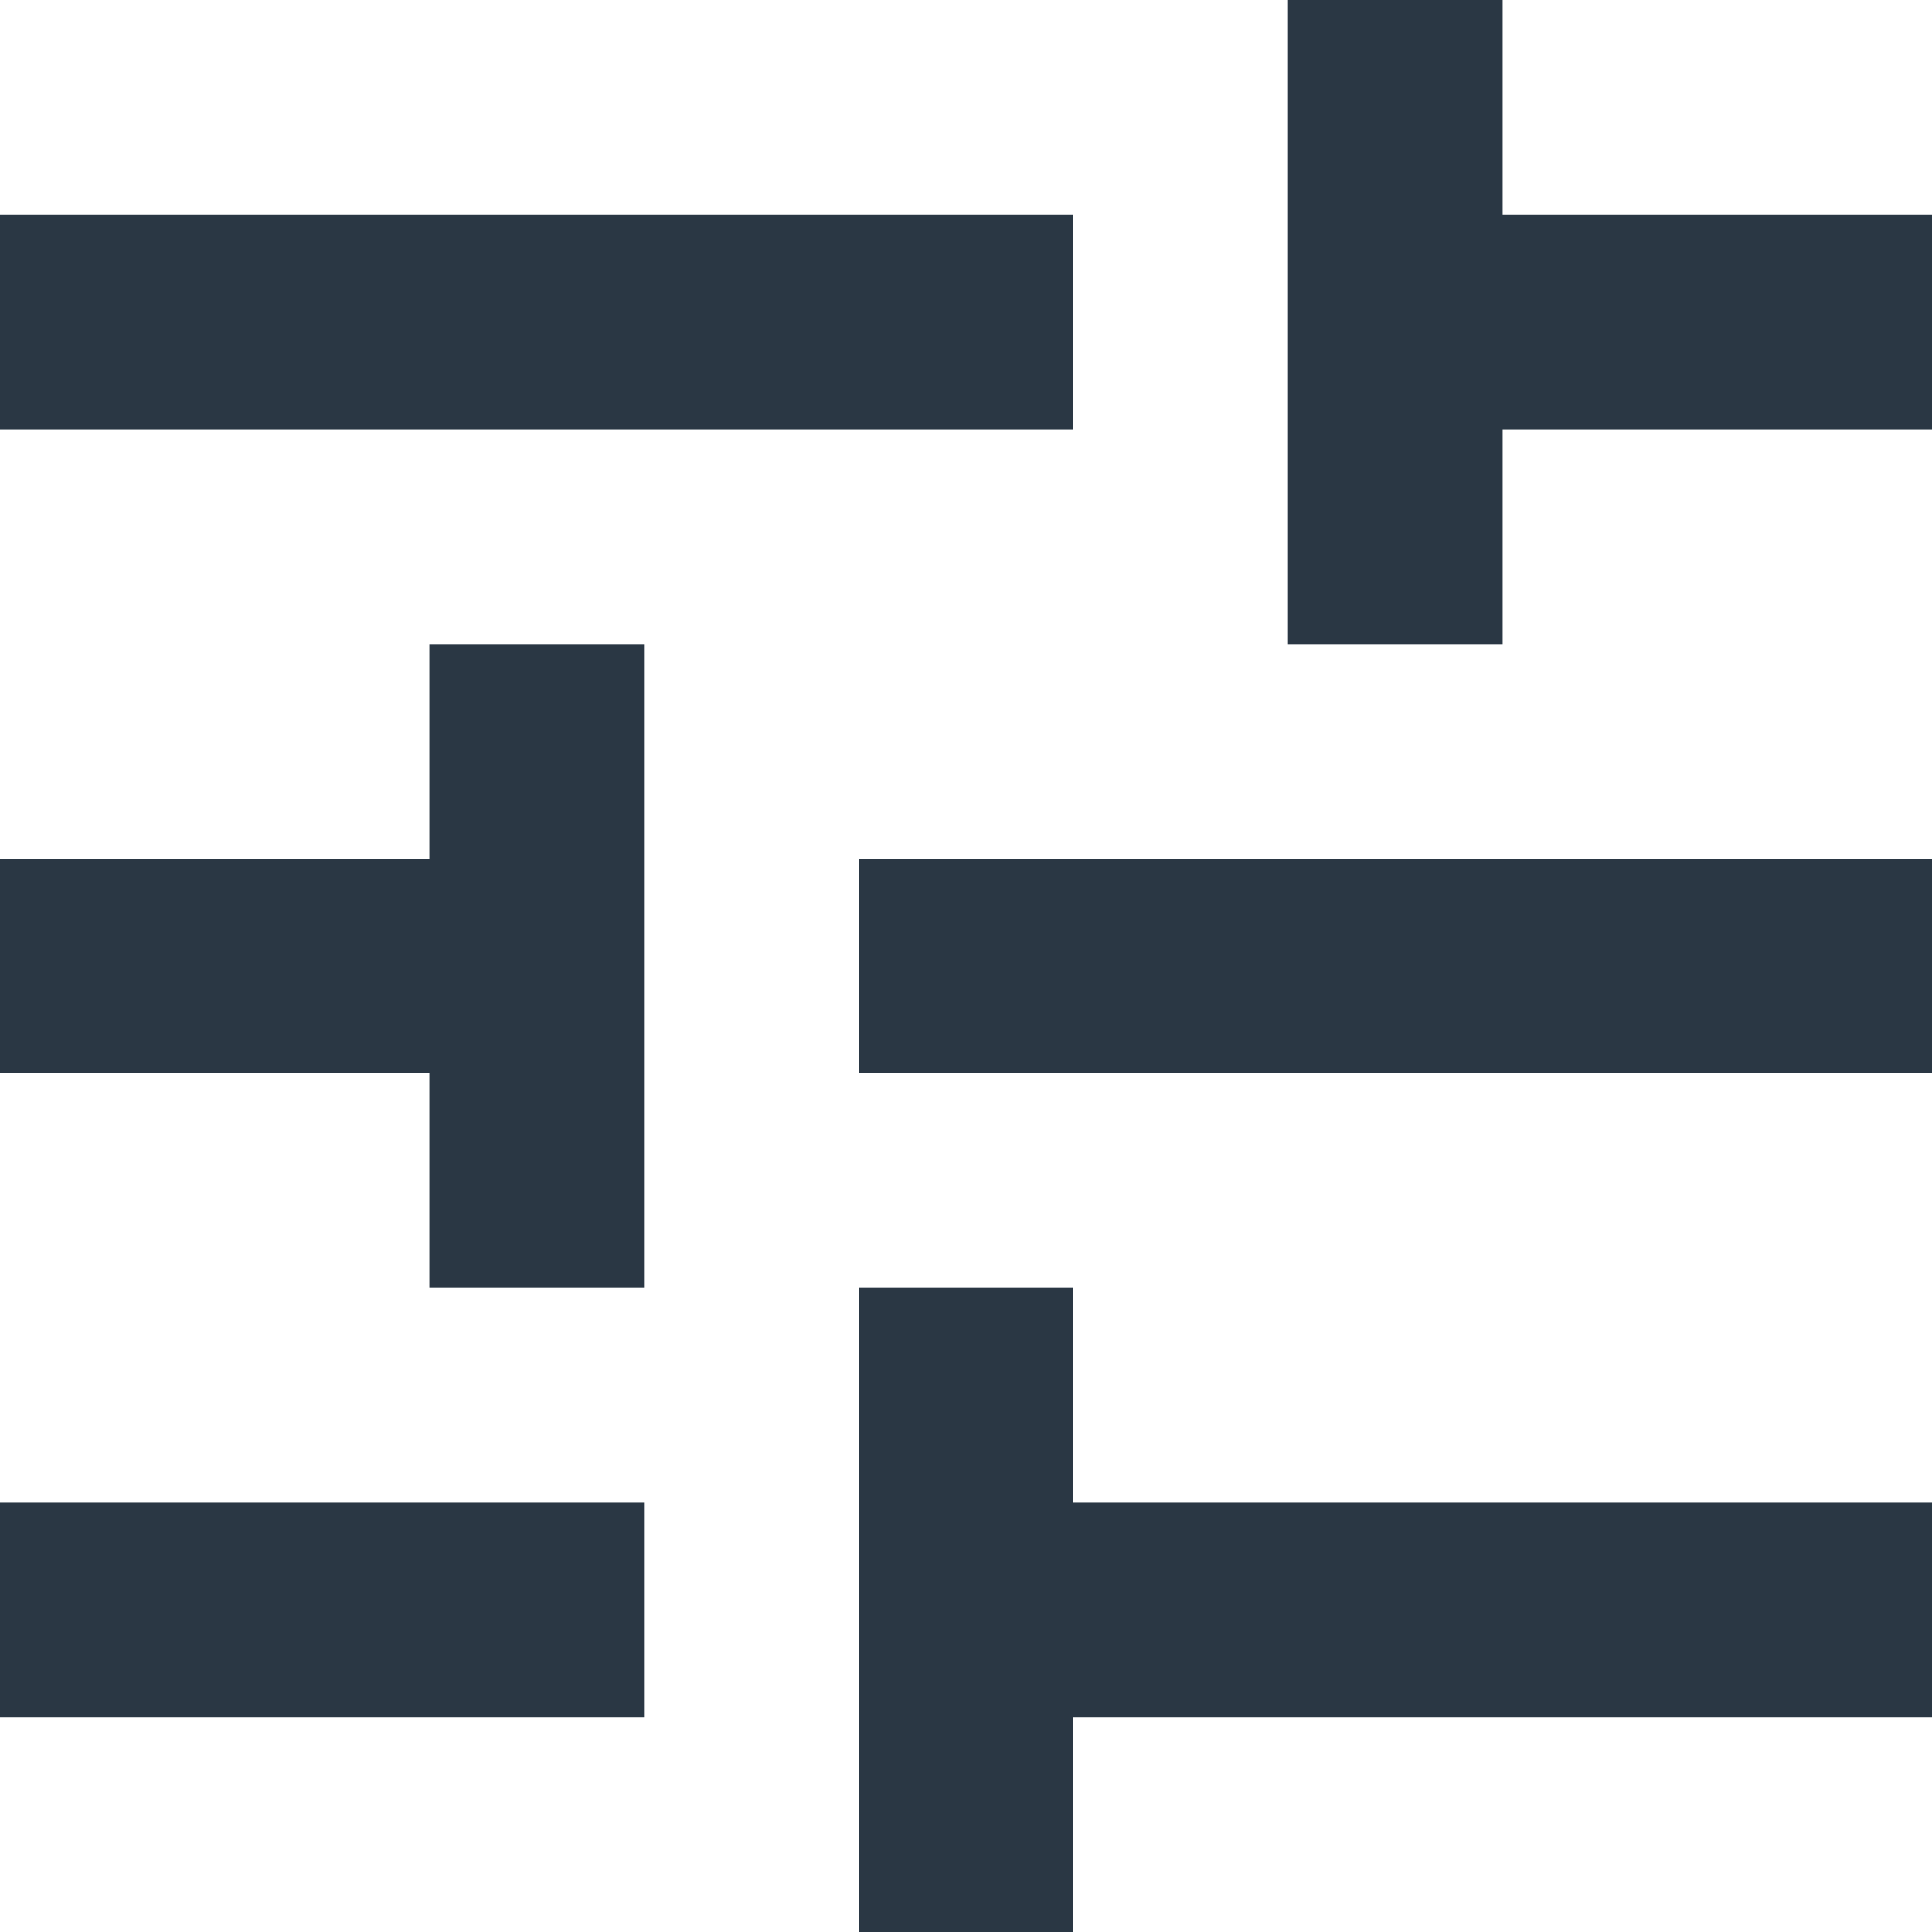
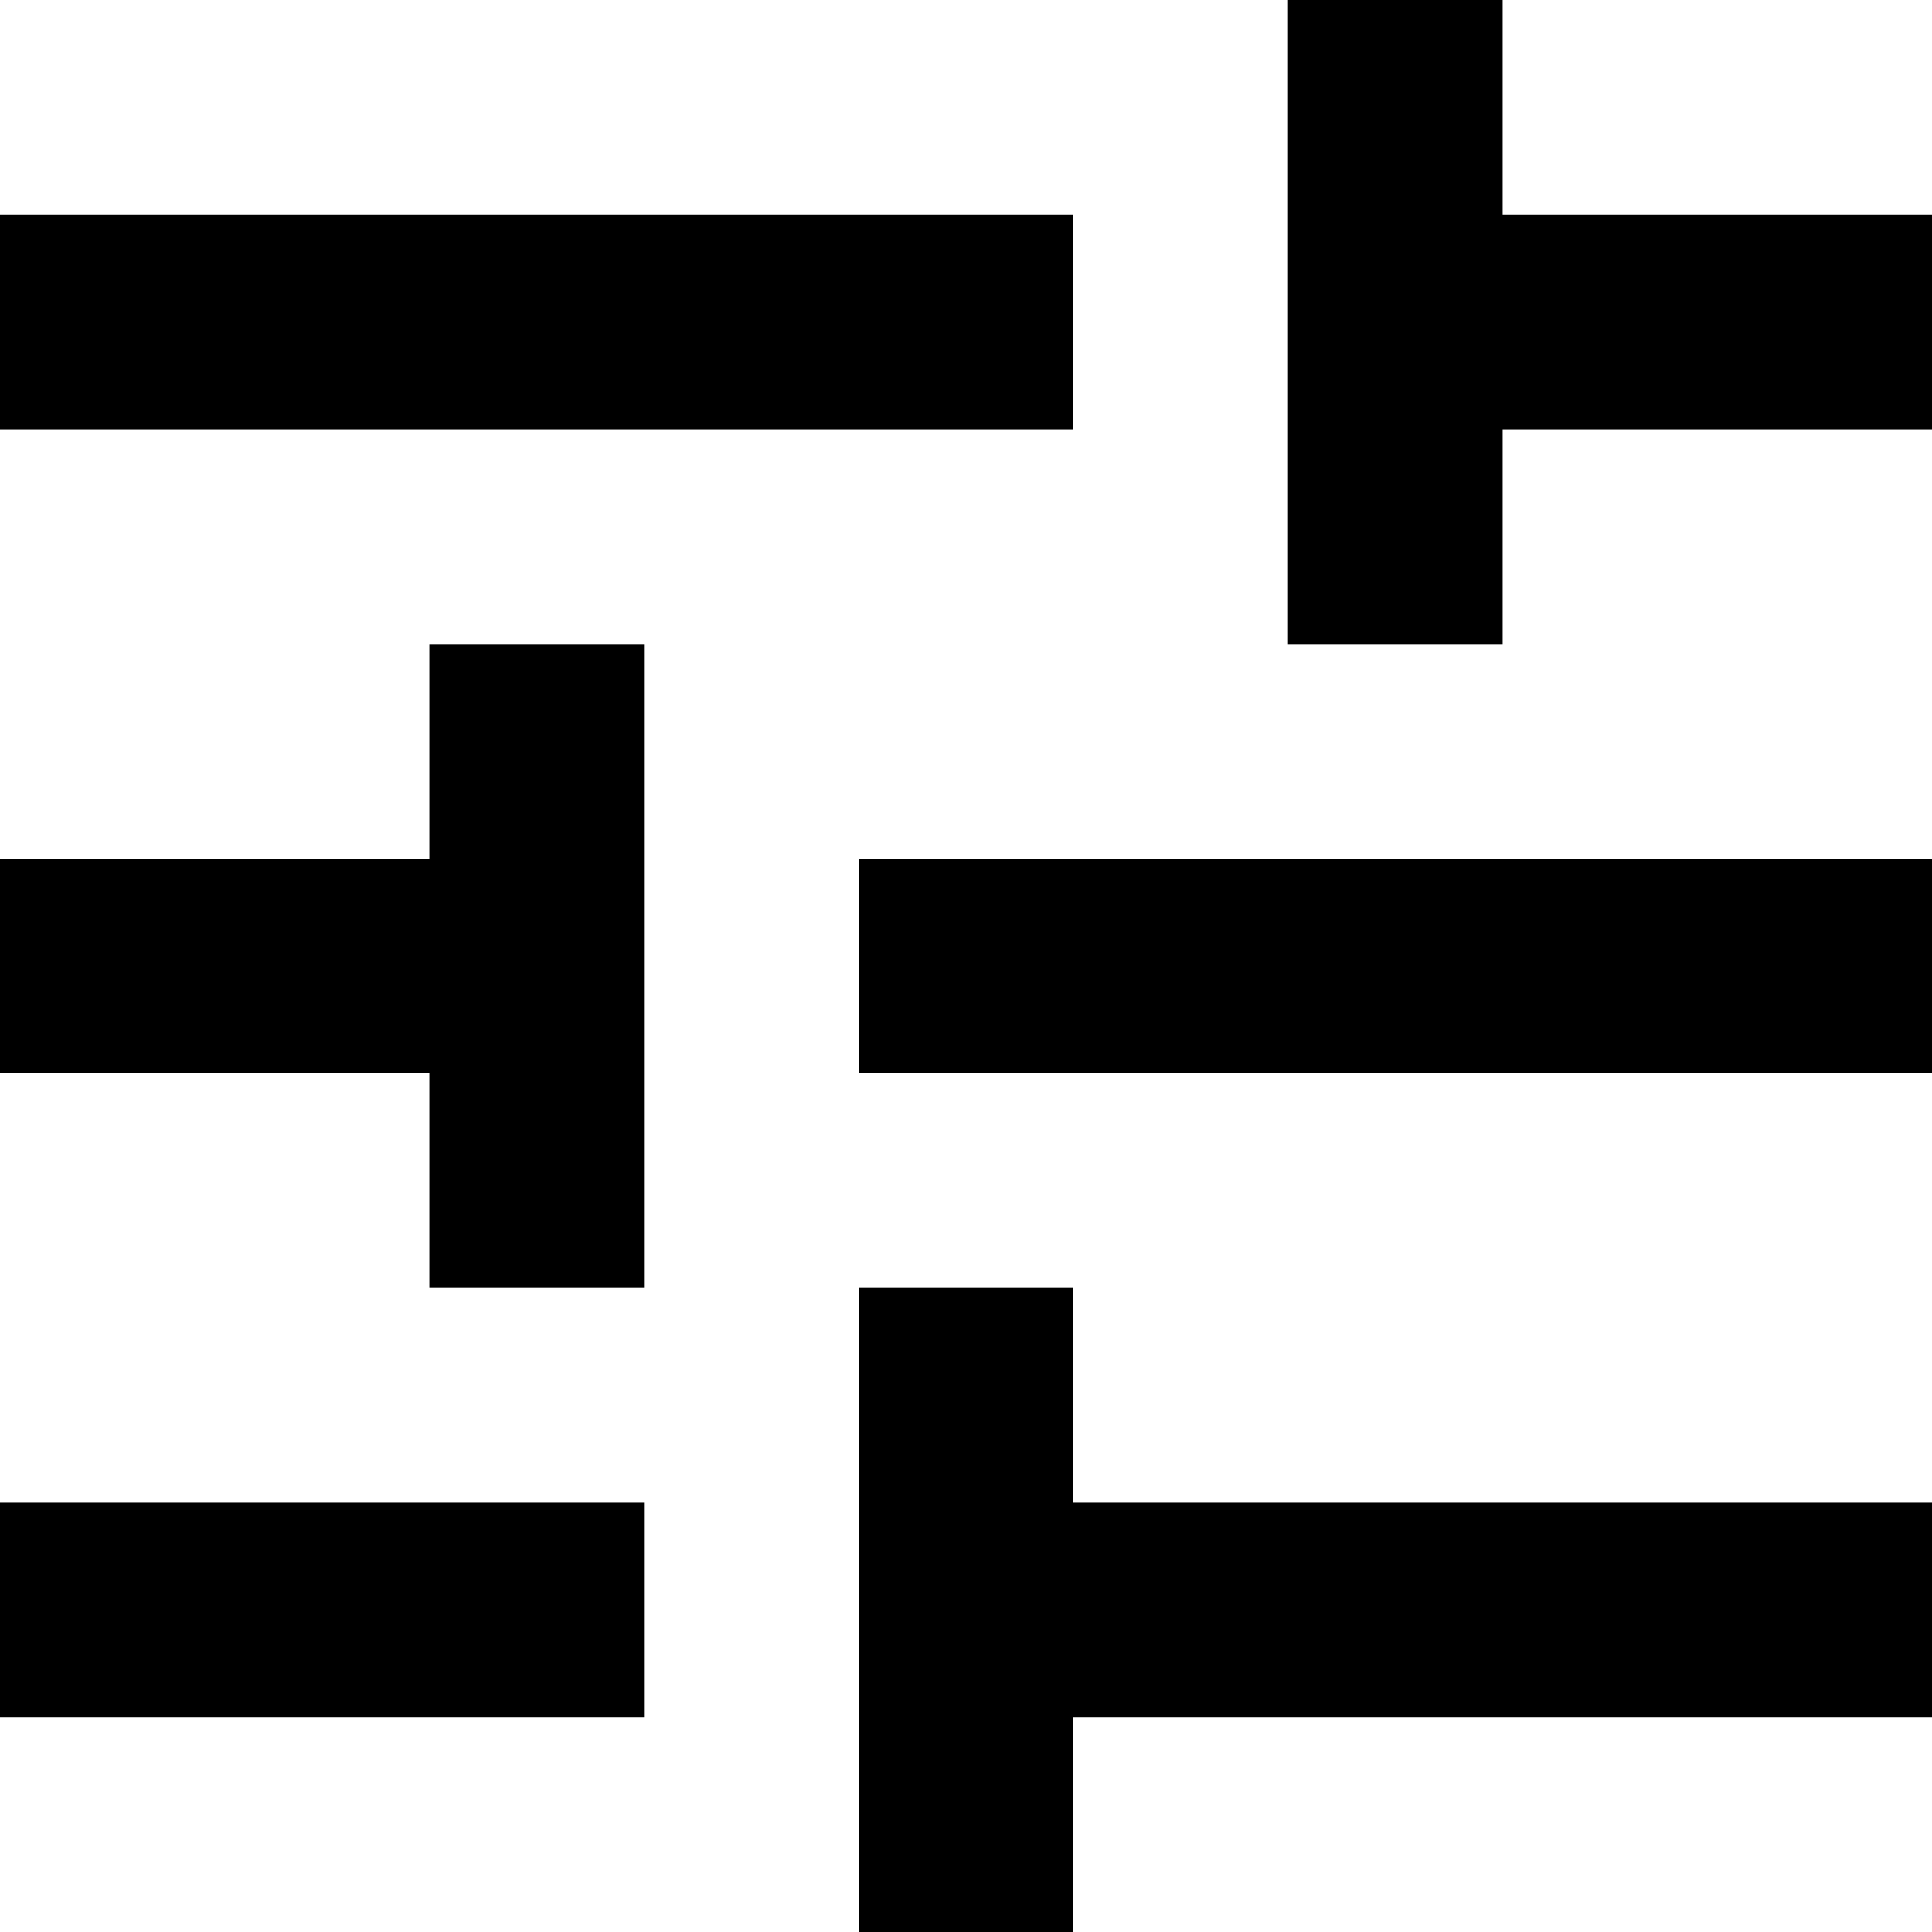
<svg xmlns="http://www.w3.org/2000/svg" width="18" height="18" version="1.1" viewBox="0 0 18 18">
-   <g fill="none" fill-rule="evenodd">
-     <g transform="translate(-1302 -162)" fill="#2A3744" fill-rule="nonzero">
-       <g transform="translate(1302 162)">
-         <path d="m0 14v2h6v-2h-6zm0-12v2h10v-2h-10zm10 16v-2h8v-2h-8v-2h-2v6h2zm-6-12v2h-4v2h4v2h2v-6h-2zm14 4v-2h-10v2h10zm-6-4h2v-2h4v-2h-4v-2h-2v6z" />
-       </g>
+   <g transform="translate(-1302 -162)">
+     <g transform="translate(1302 162)">
+       <path d="m0 14v2h6v-2h-6zm0-12v2h10v-2h-10zm10 16v-2h8v-2h-8v-2h-2v6h2zm-6-12v2h-4v2h4v2h2v-6h-2zm14 4v-2h-10v2h10zm-6-4h2v-2h4v-2h-4v-2h-2v6z" />
    </g>
  </g>
</svg>
